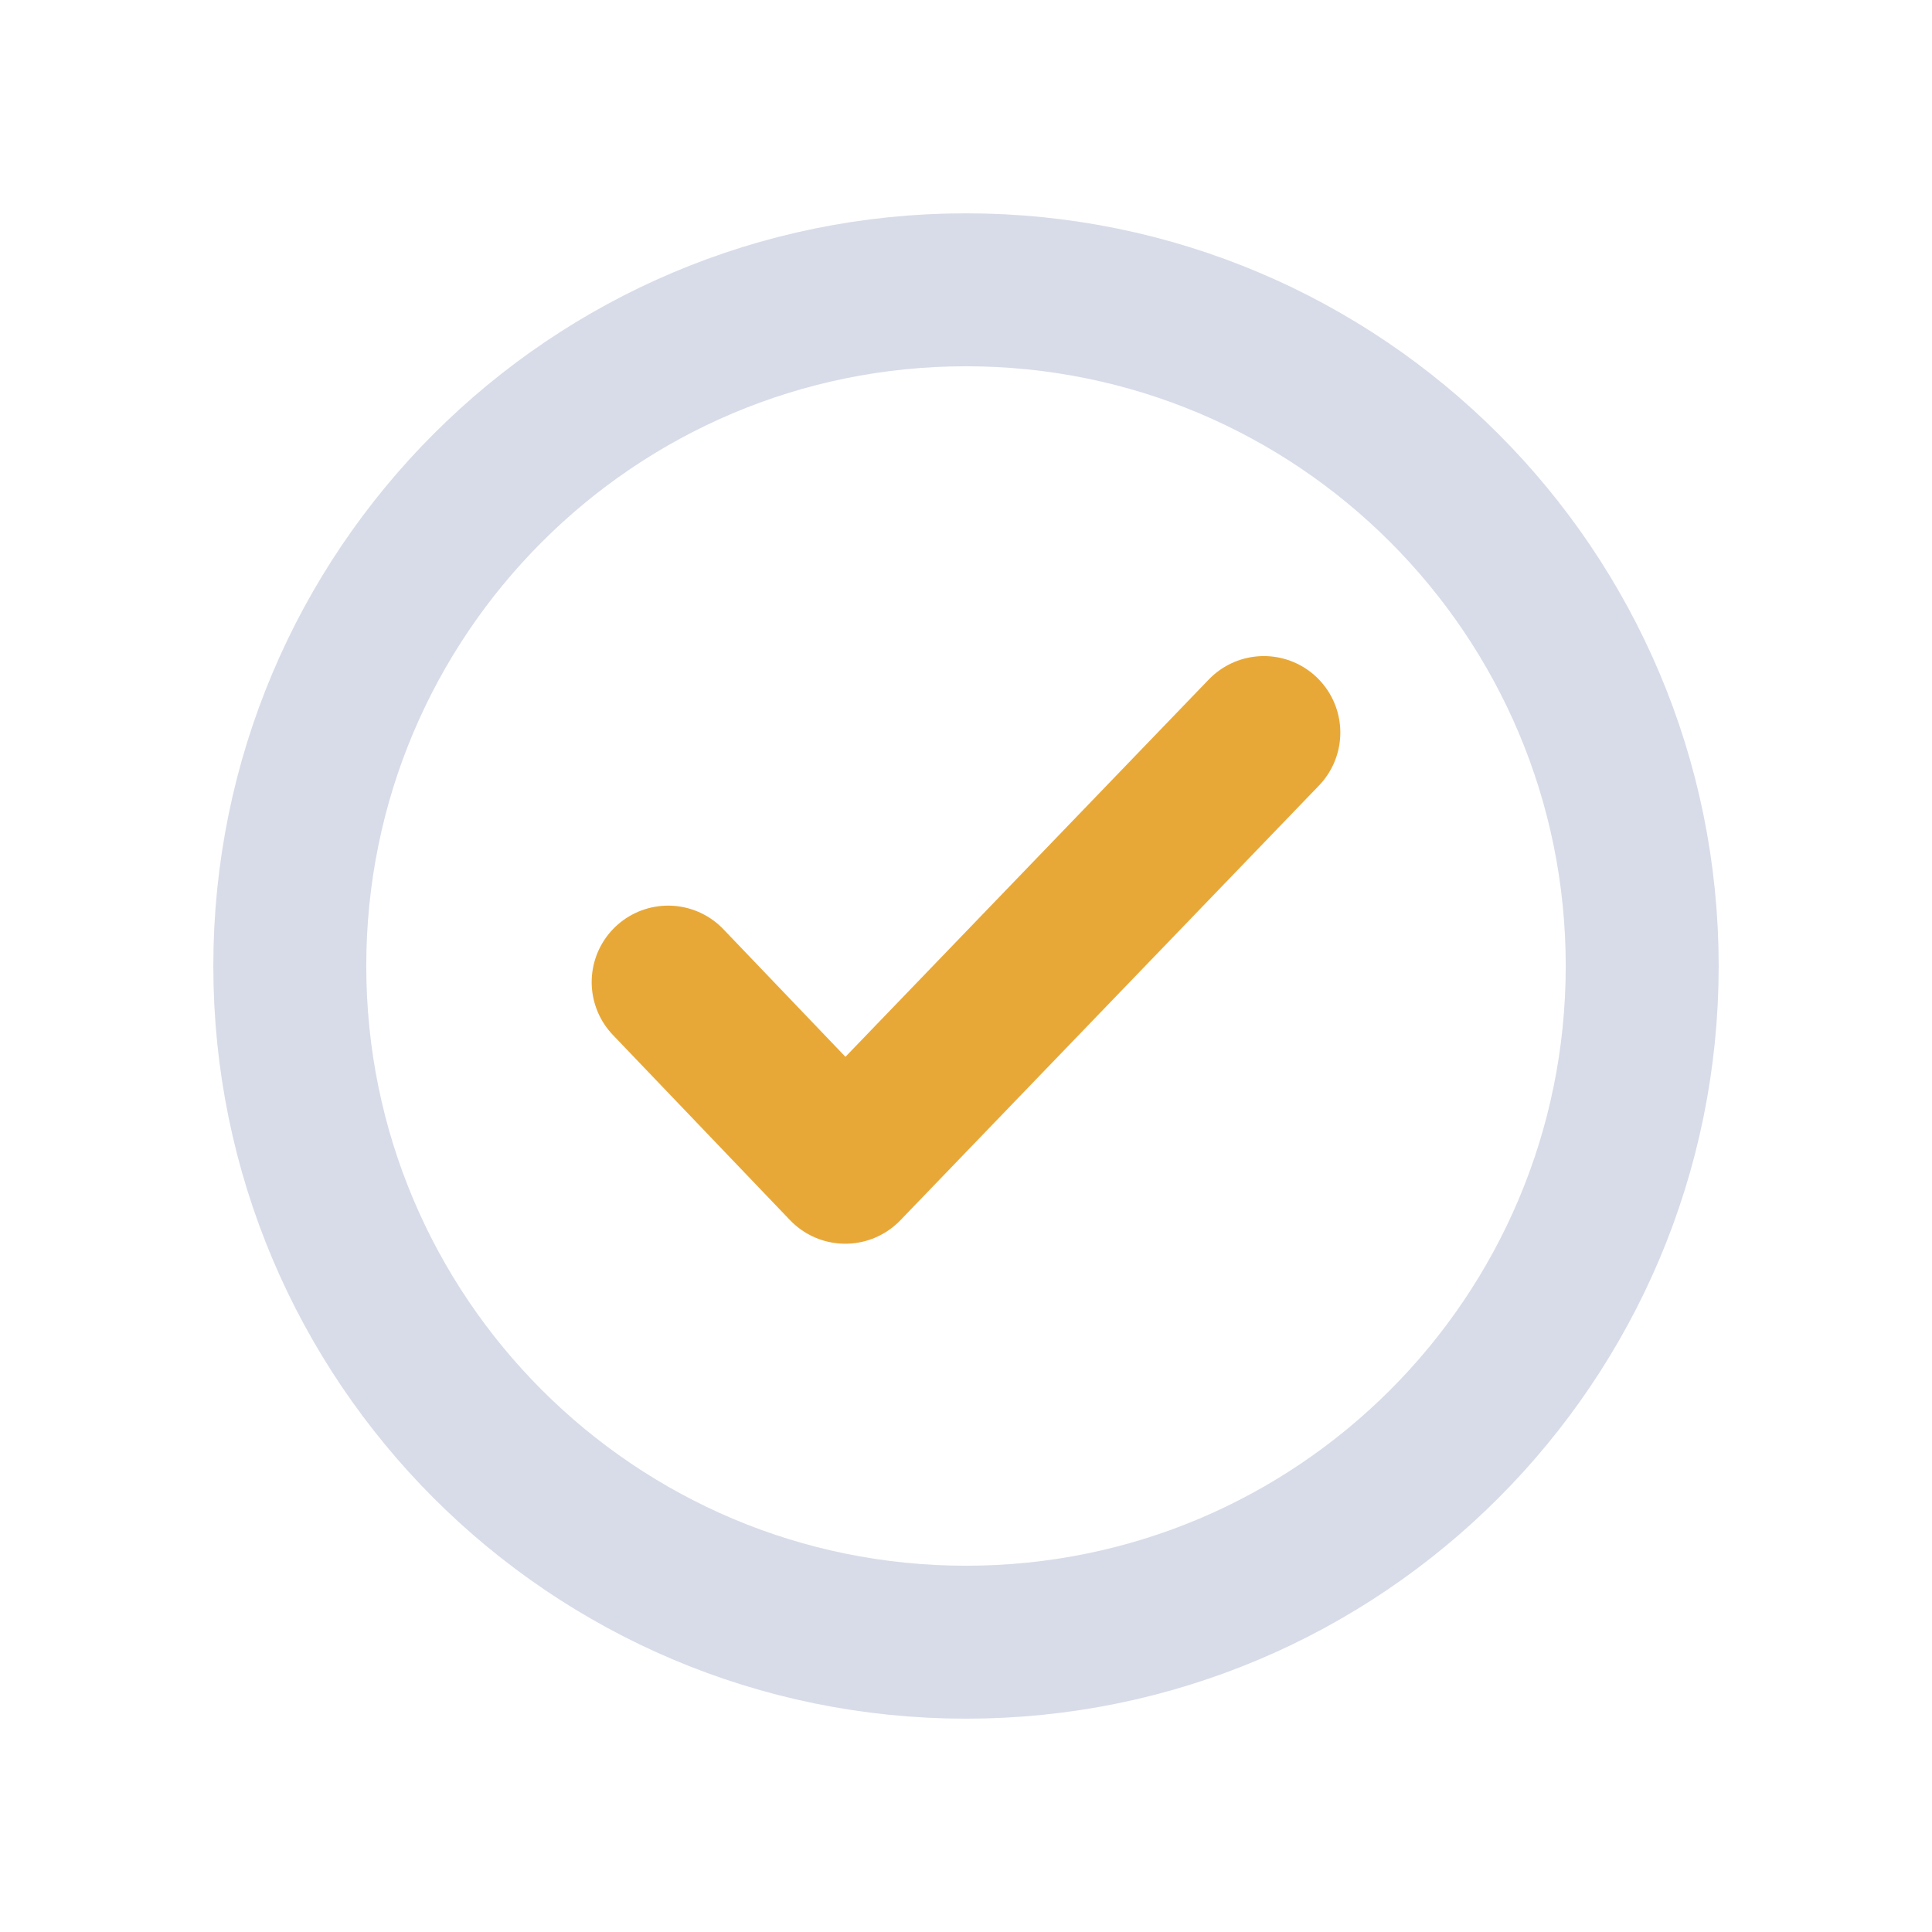
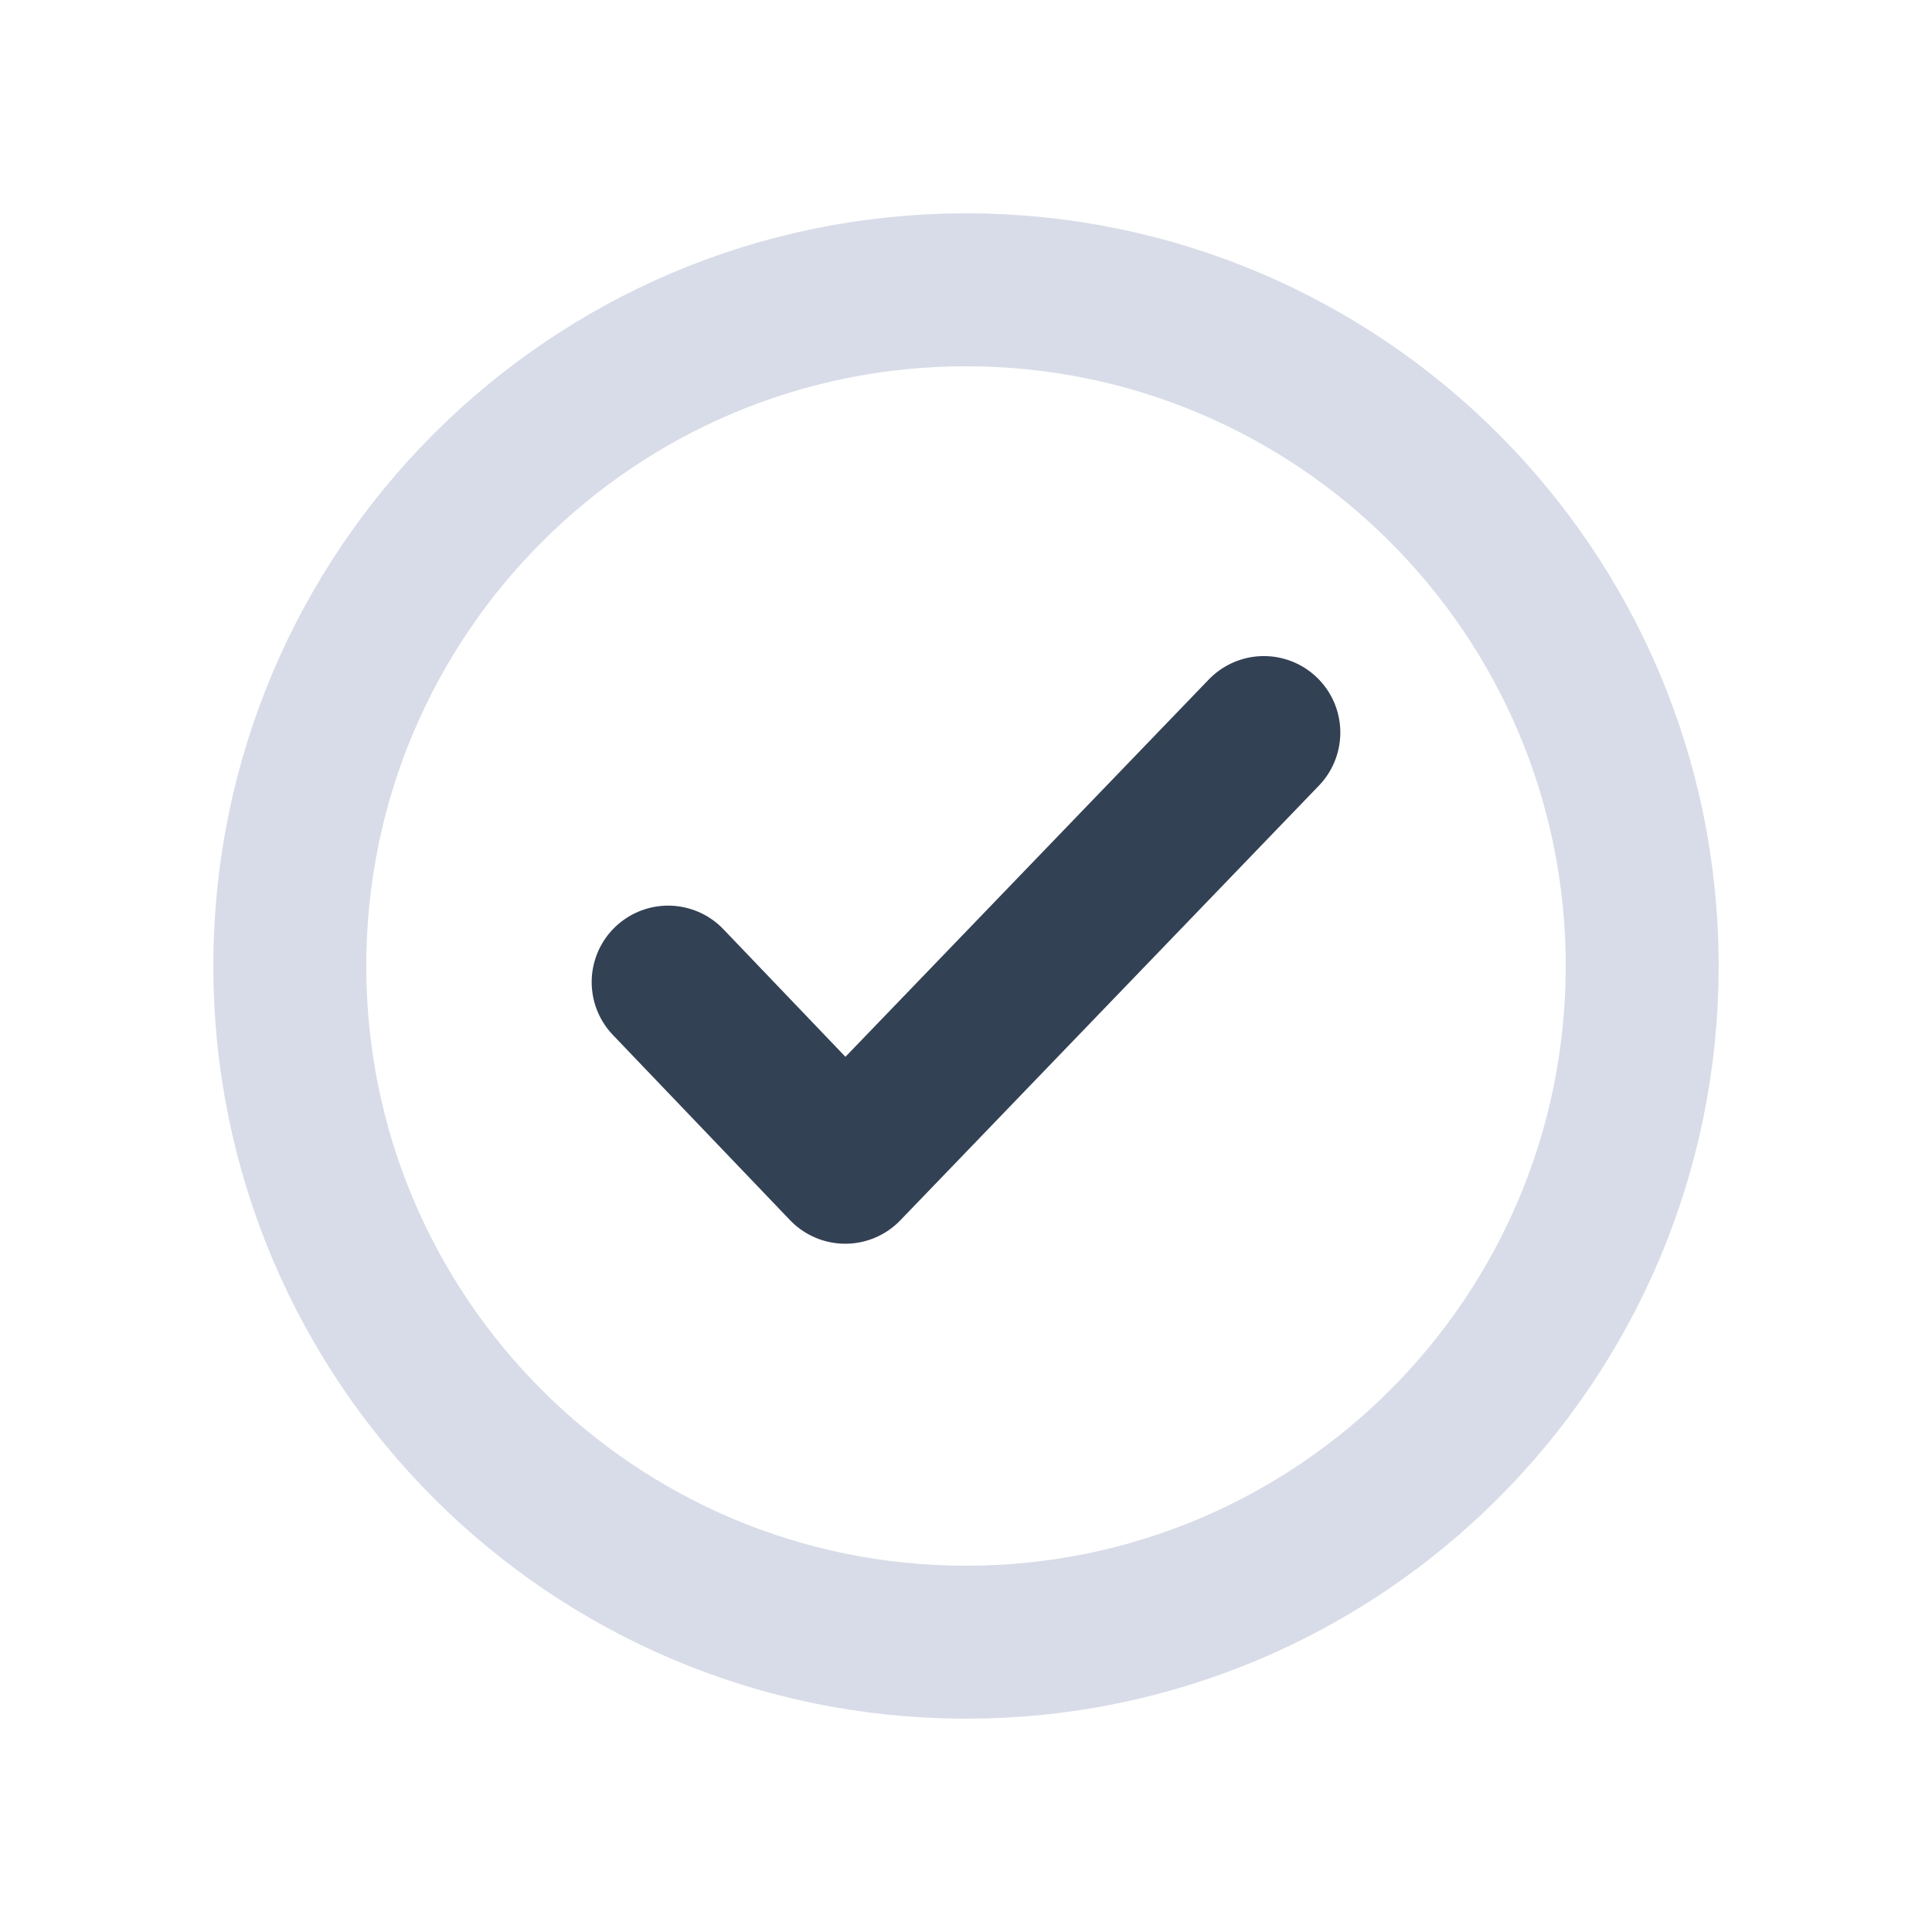
<svg xmlns="http://www.w3.org/2000/svg" viewBox="0 0 24 24" fill="none" aria-label="success">
  <circle cx="12" cy="12" r="8.4" stroke="#d8dce8" stroke-width="1.9" stroke-linecap="round" stroke-linejoin="round" />
-   <path d="m8.3 12.2 2.2 2.3 5.2-5.4" stroke="#e8a838" stroke-width="1.9" stroke-linecap="round" stroke-linejoin="round" />
+   <path d="m8.3 12.2 2.2 2.3 5.2-5.4" stroke="#334155" stroke-width="1.9" stroke-linecap="round" stroke-linejoin="round" />
</svg>
